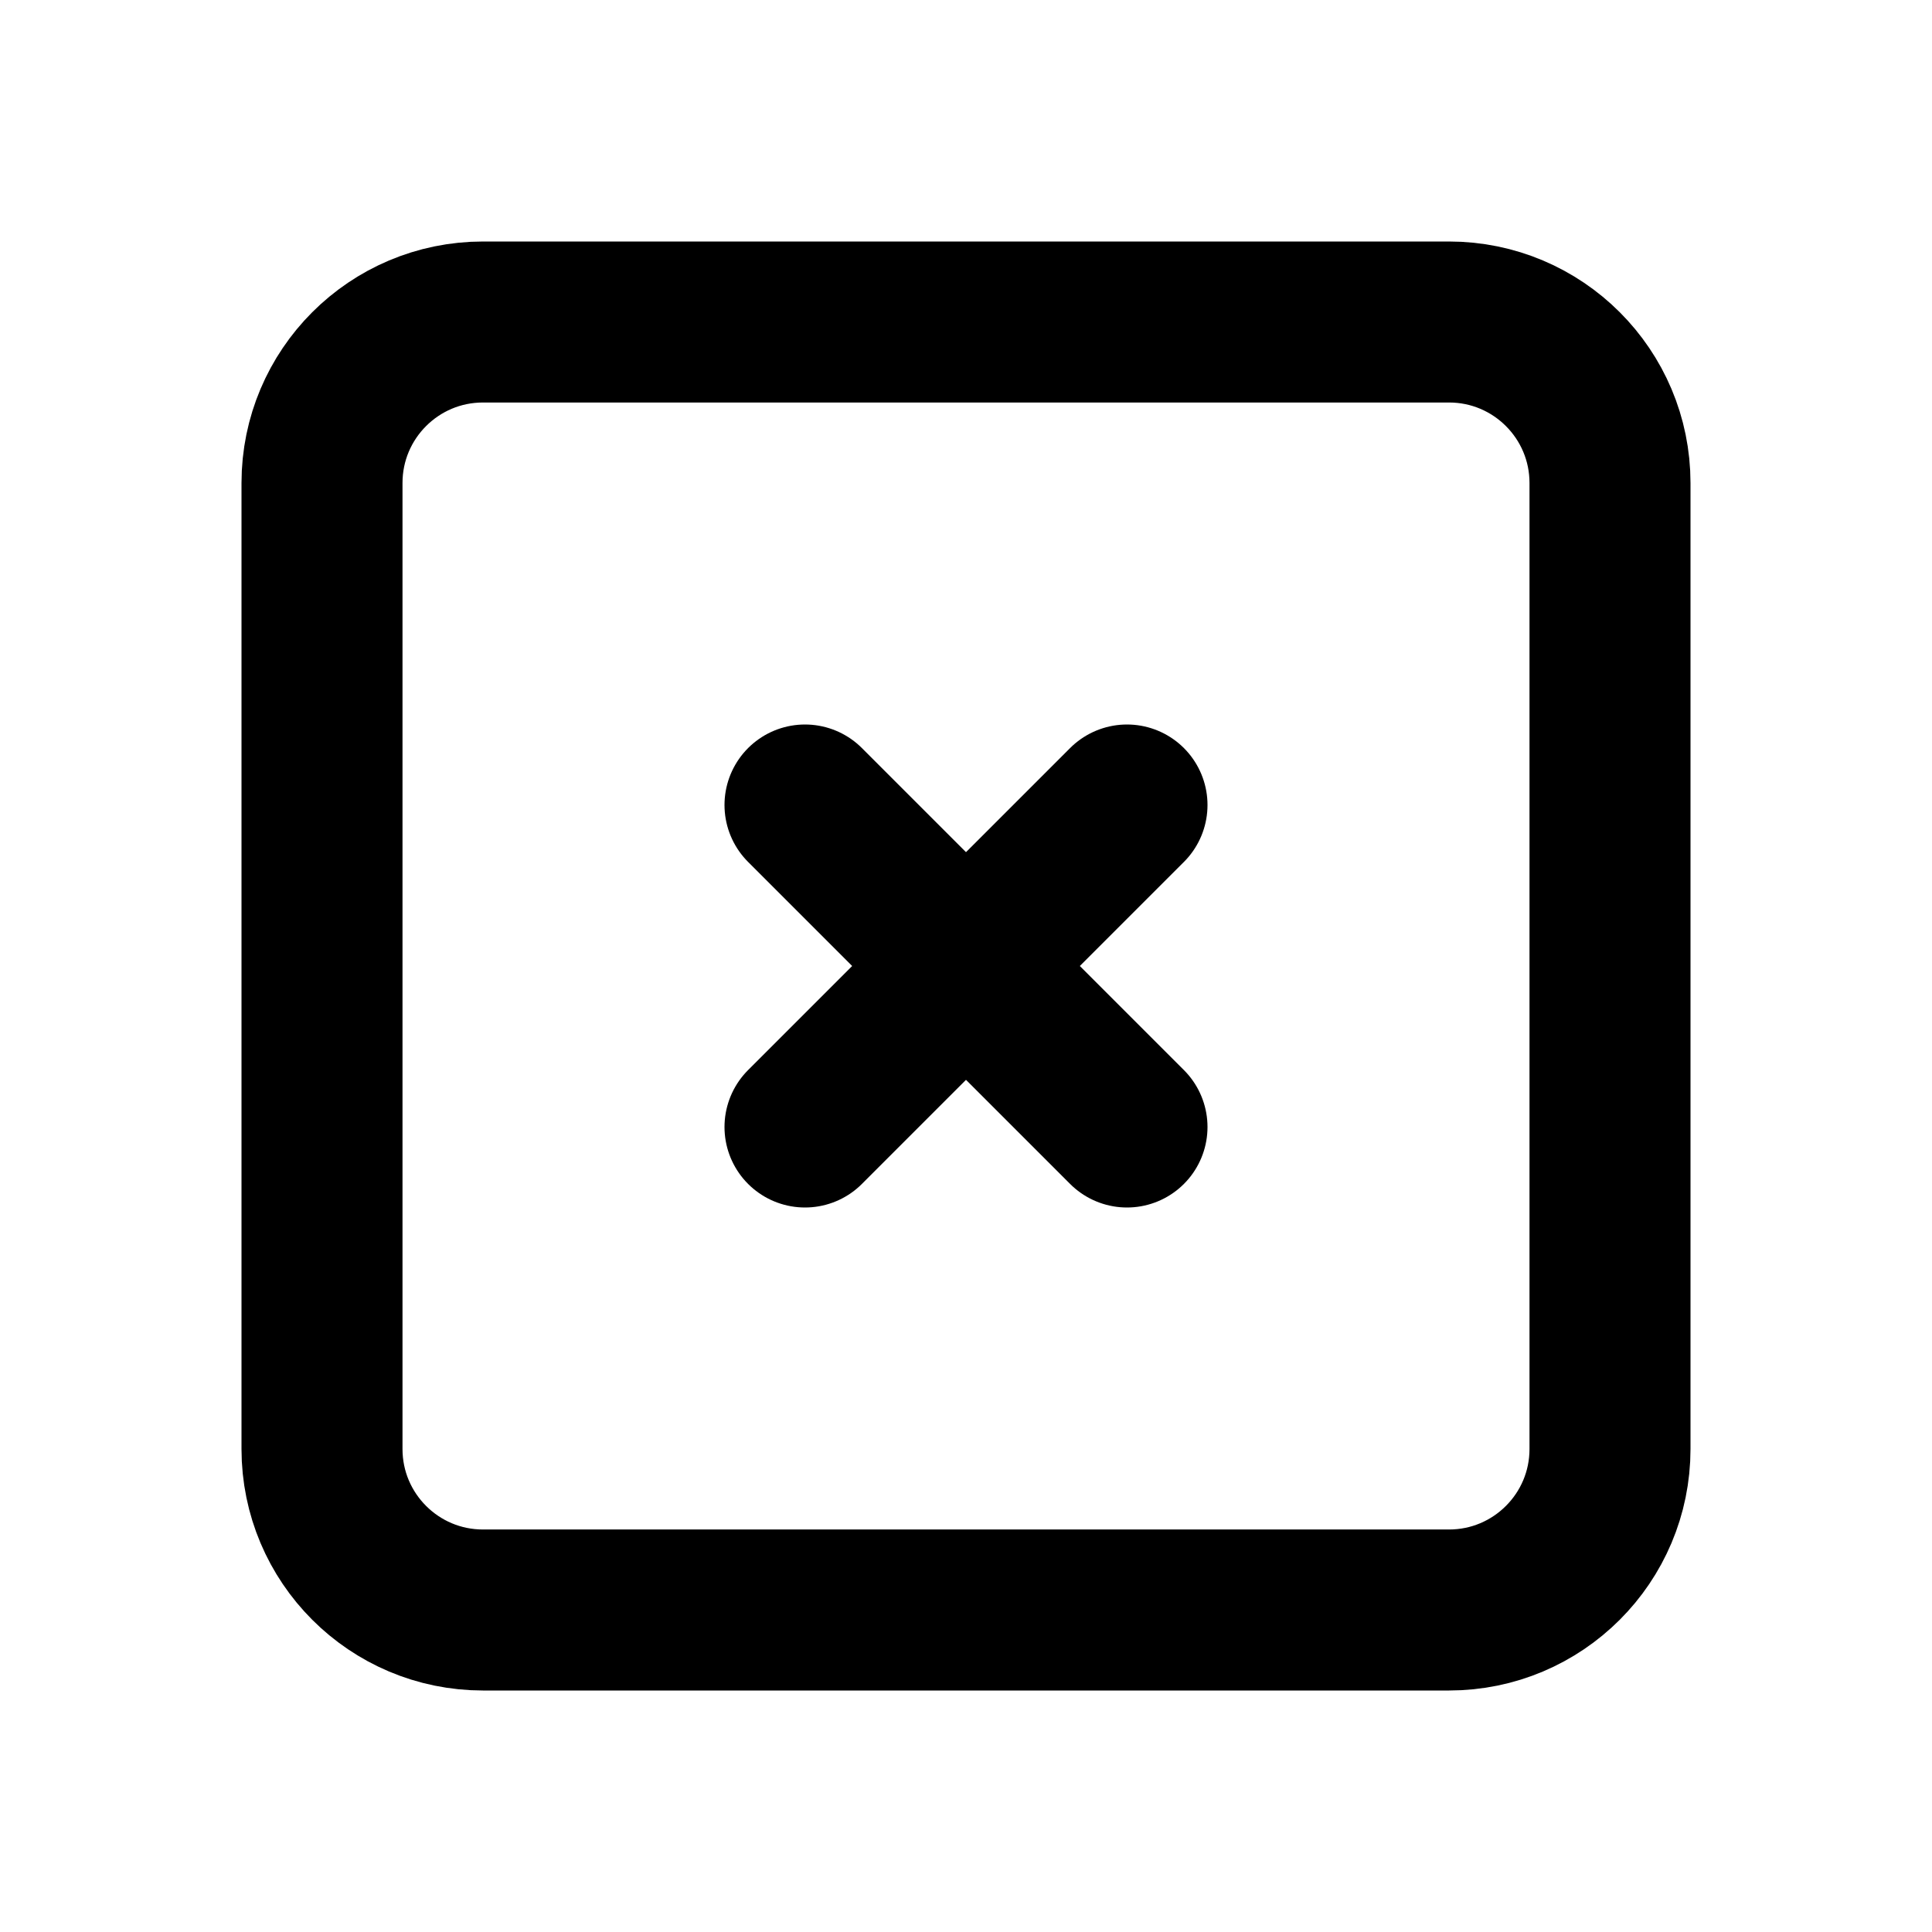
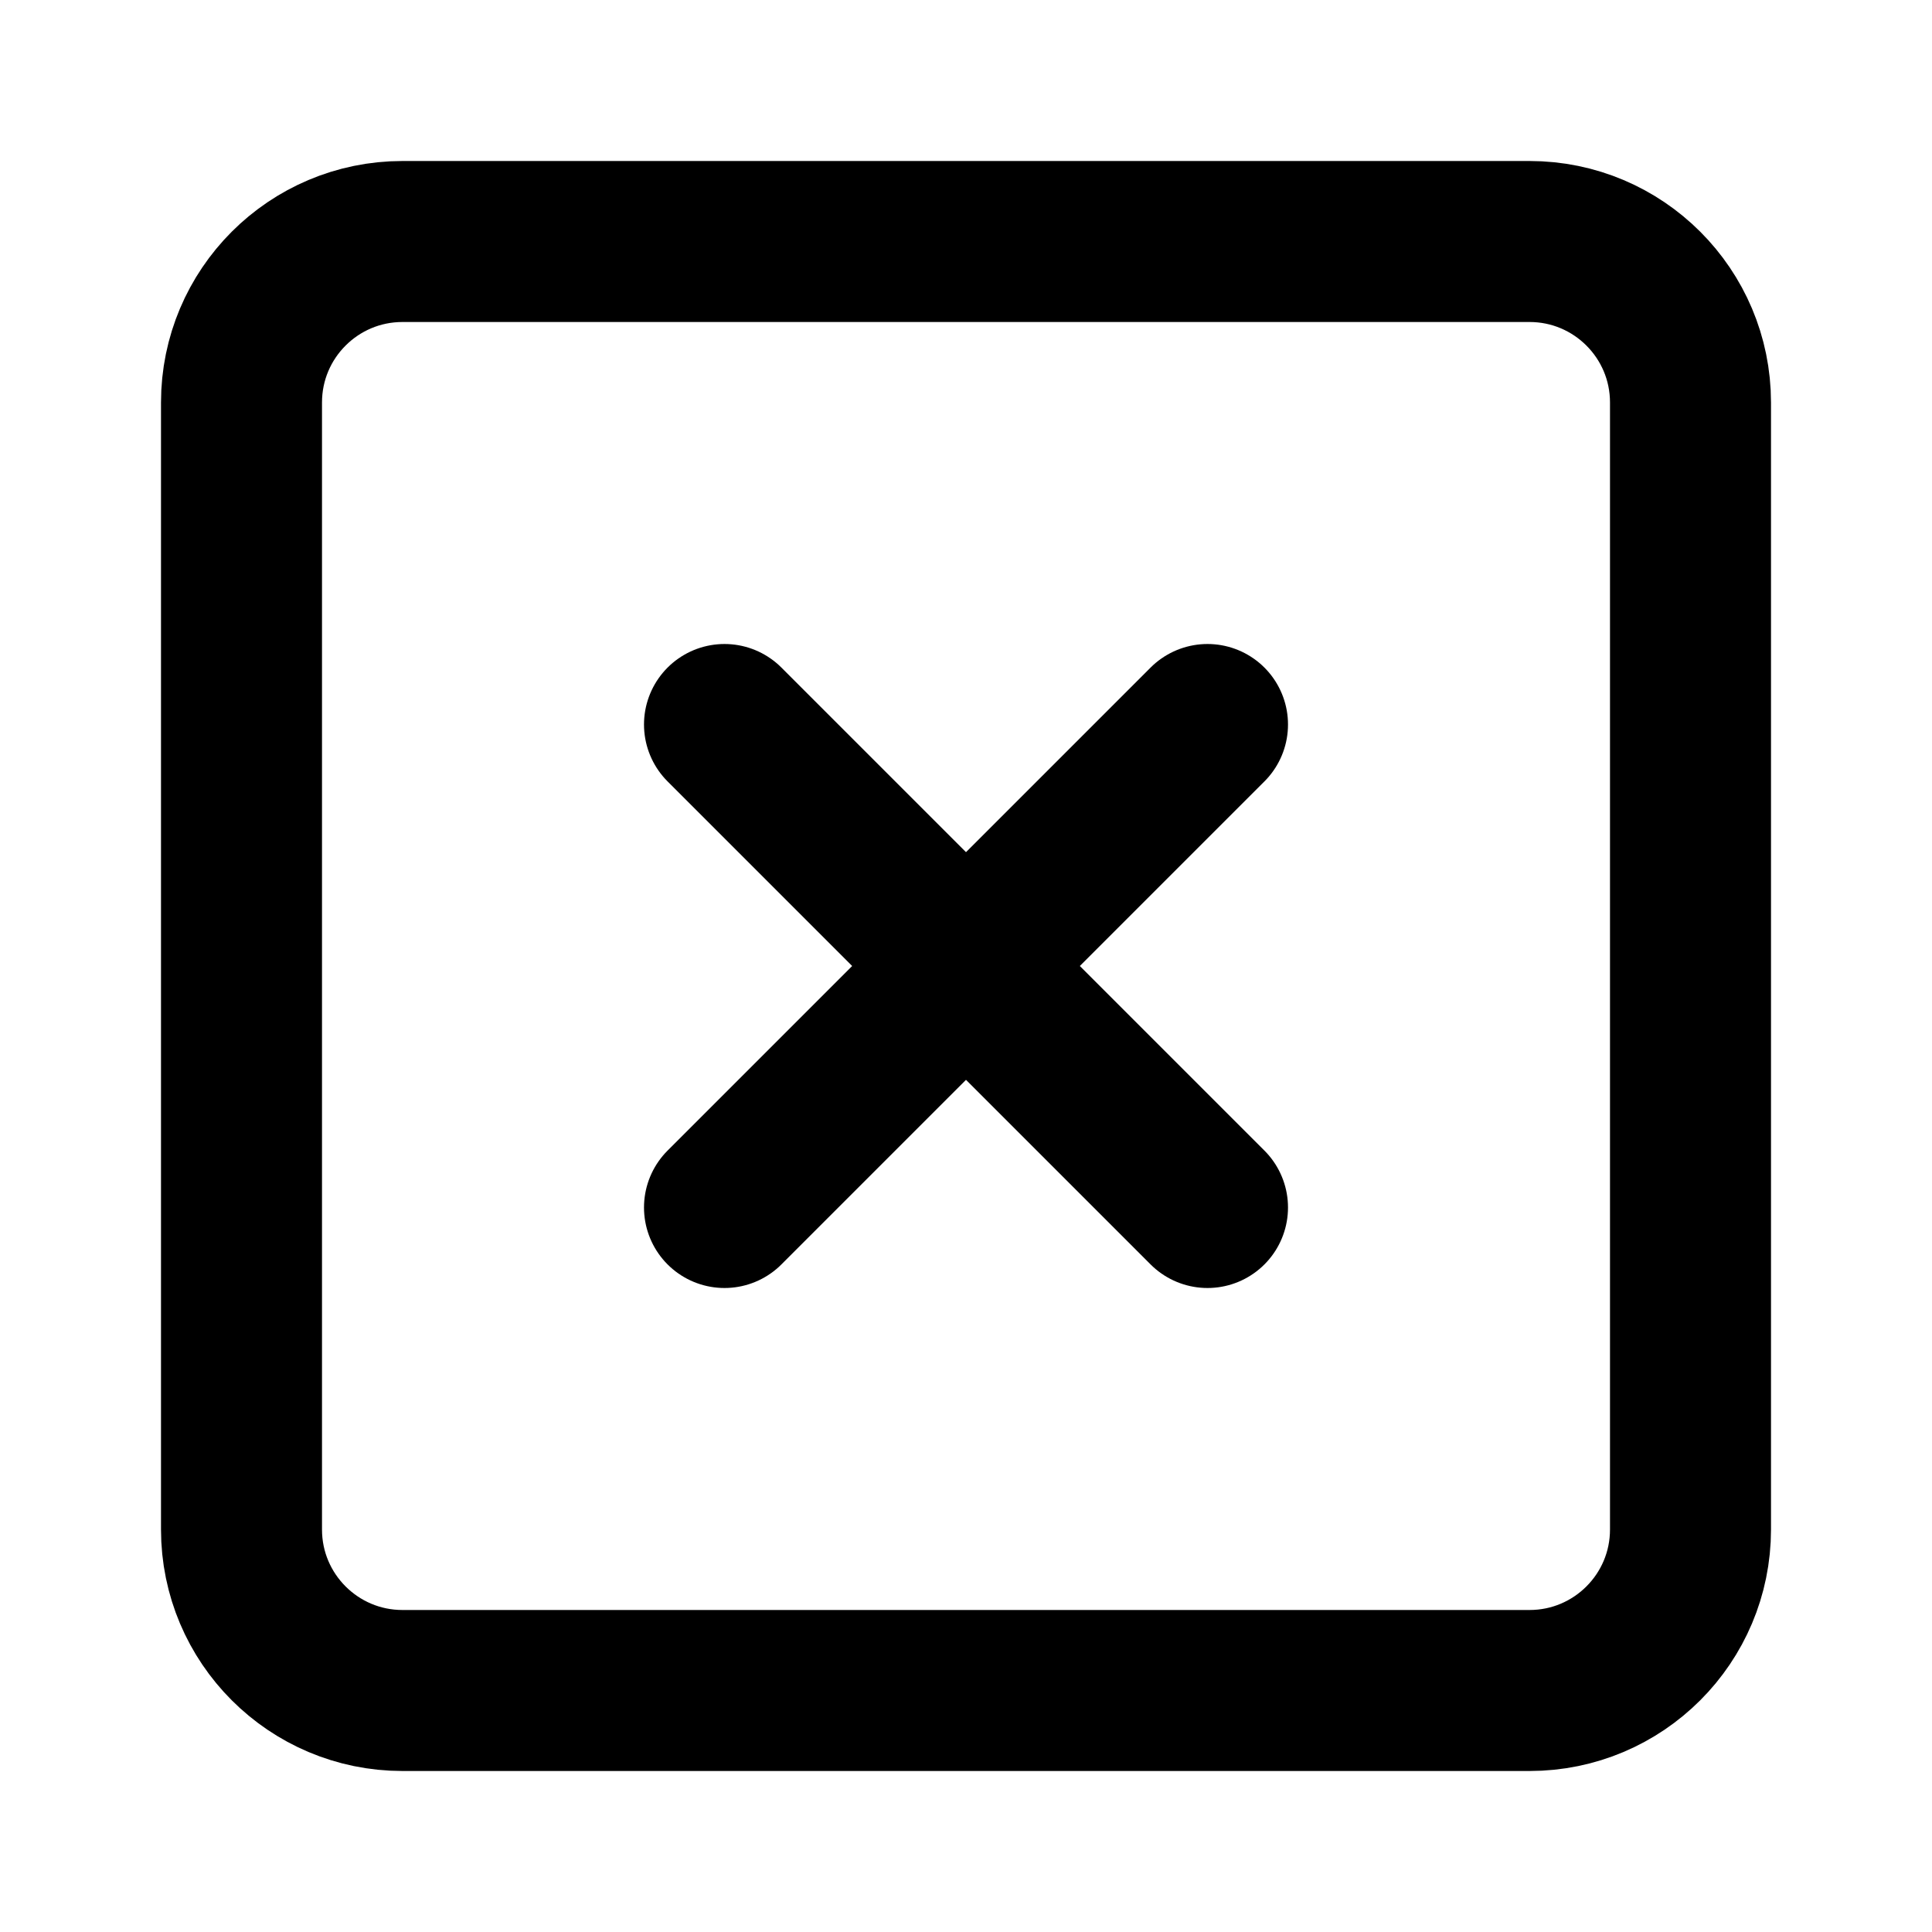
<svg xmlns="http://www.w3.org/2000/svg" width="24" height="24" viewBox="0 0 24 24" stroke-width="2" stroke="currentColor" fill="none" stroke-linecap="round" stroke-linejoin="round">
-   <path d="M4 4m0 2a2 2 0 0 1 2 -2h12a2 2 0 0 1 2 2v12a2 2 0 0 1 -2 2h-12a2 2 0 0 1 -2 -2z" />
-   <path d="M10 10l4 4m0 -4l-4 4" />
+   <path d="M3 5a2 2 0 0 1 2 -2h14a2 2 0 0 1 2 2v14a2 2 0 0 1 -2 2h-14a2 2 0 0 1 -2 -2v-14z" />
+   <path d="M9 9l6 6m0 -6l-6 6" />
</svg>
